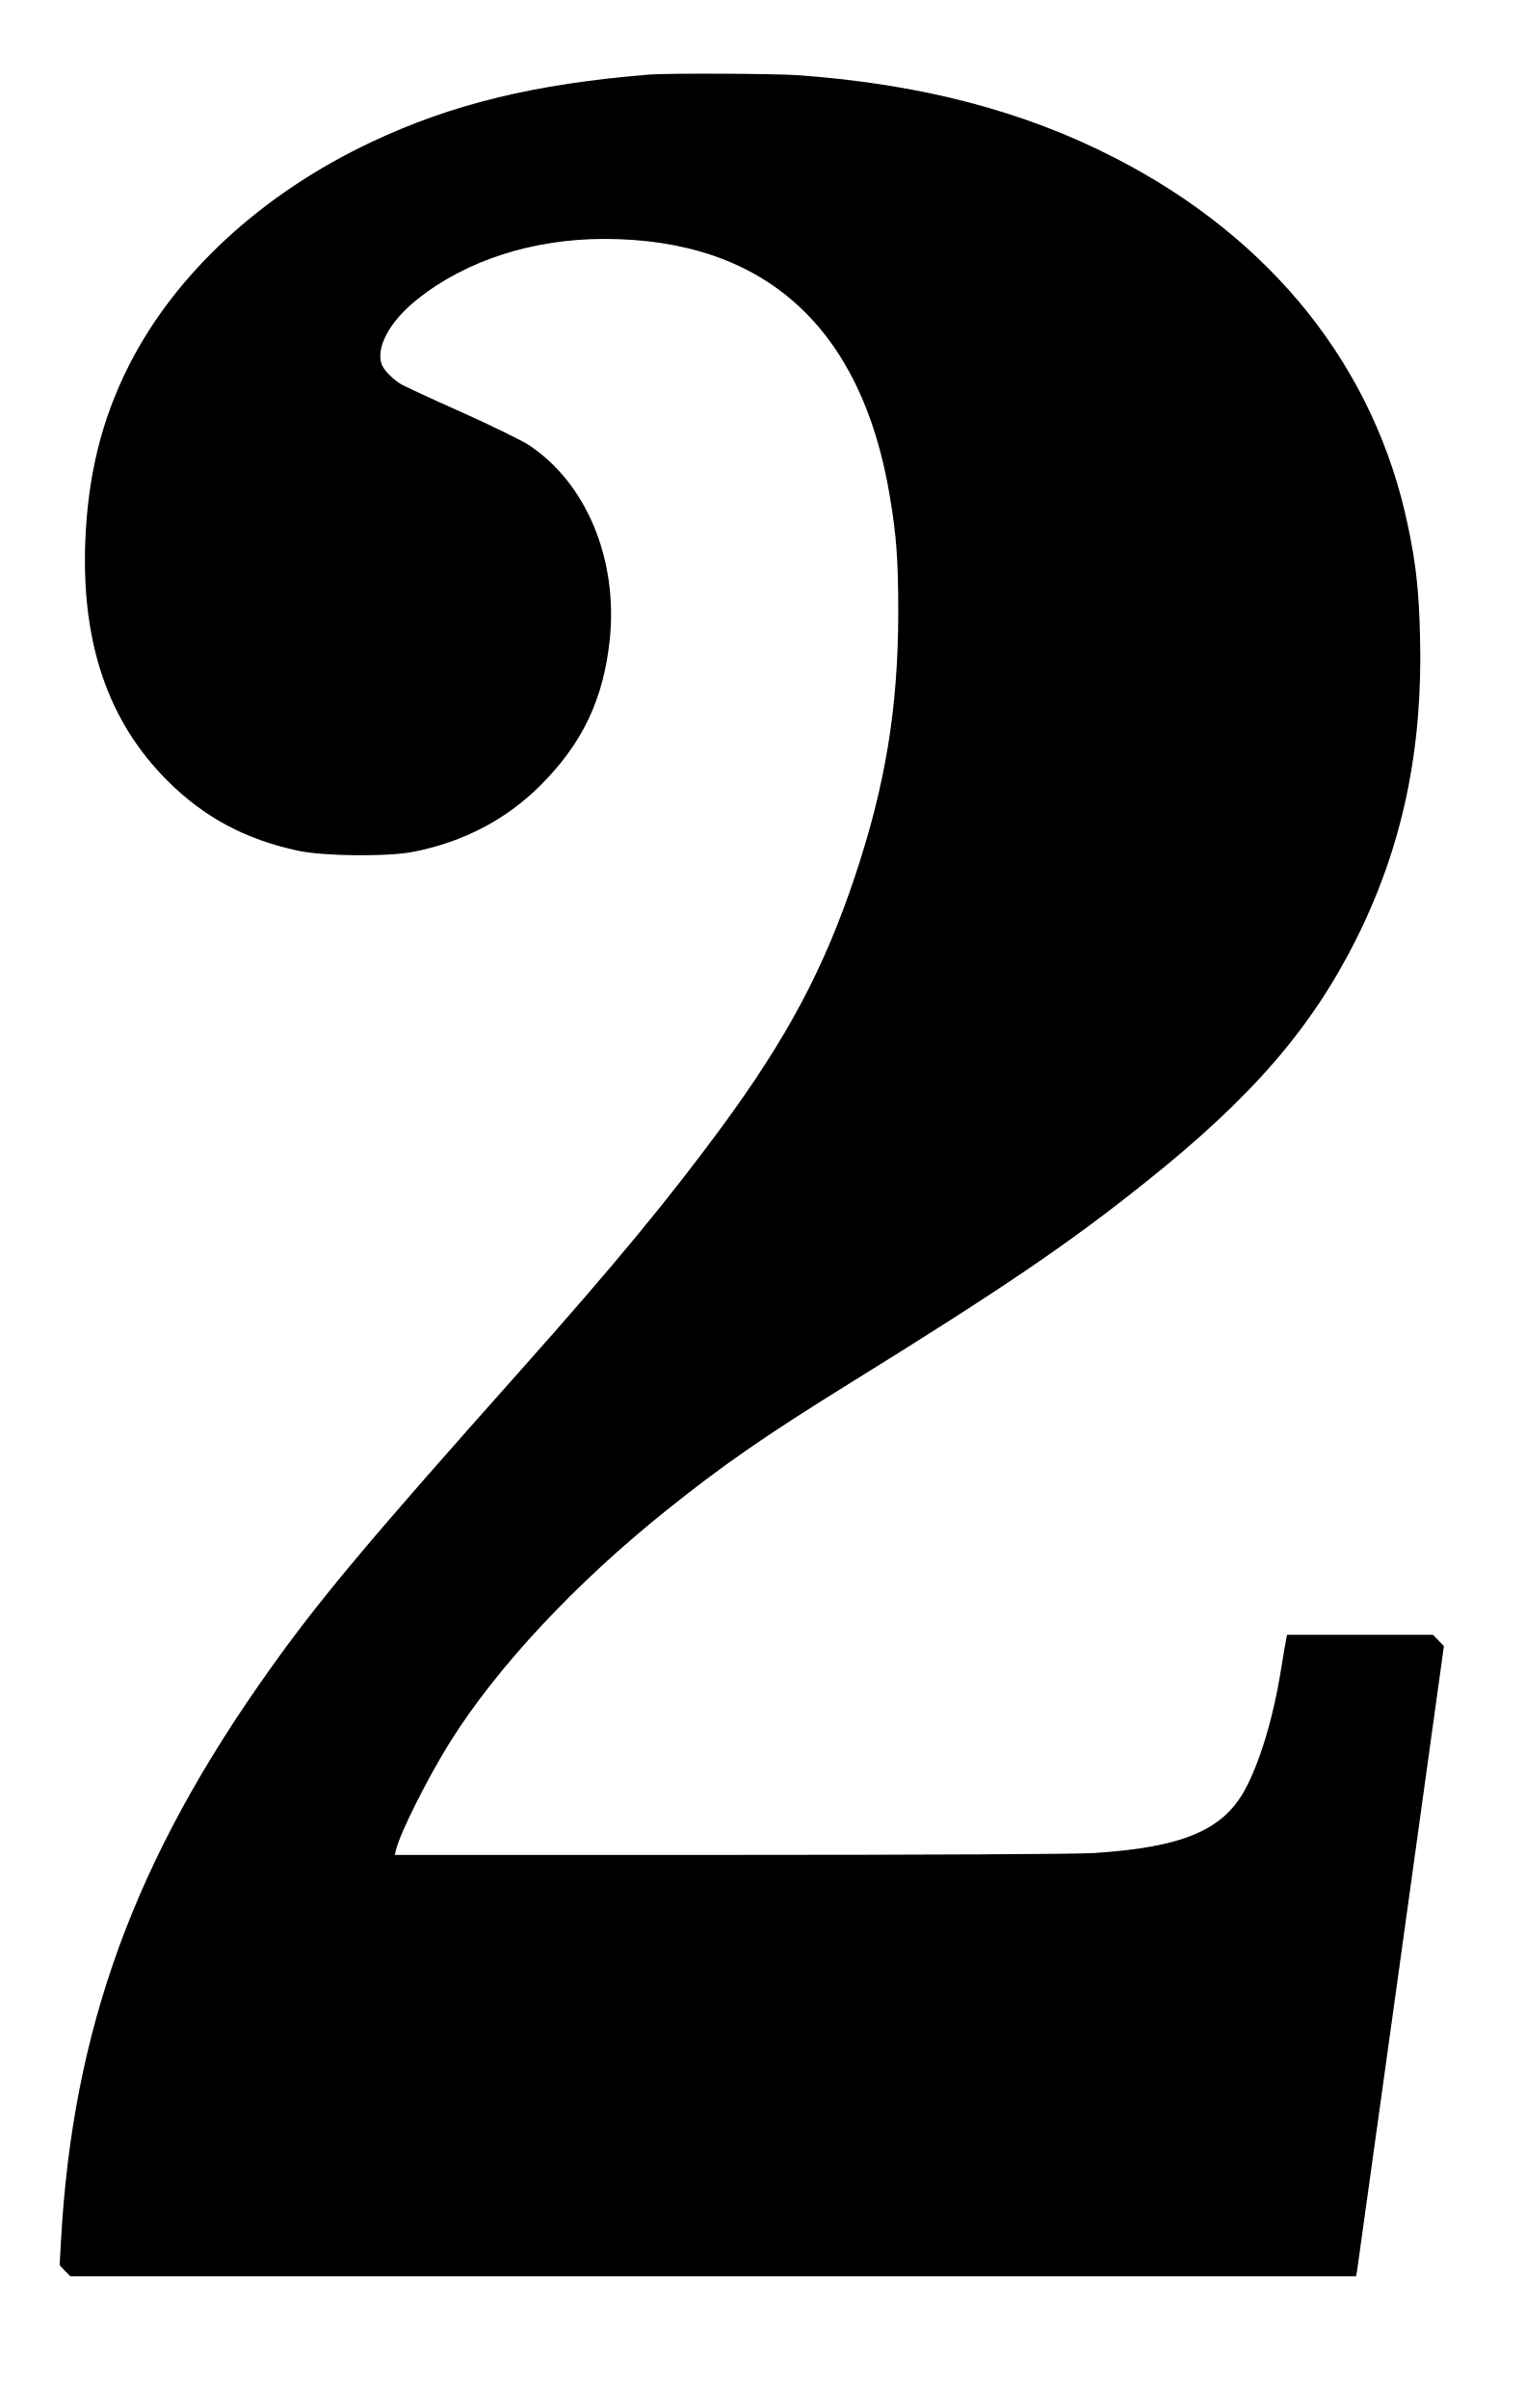
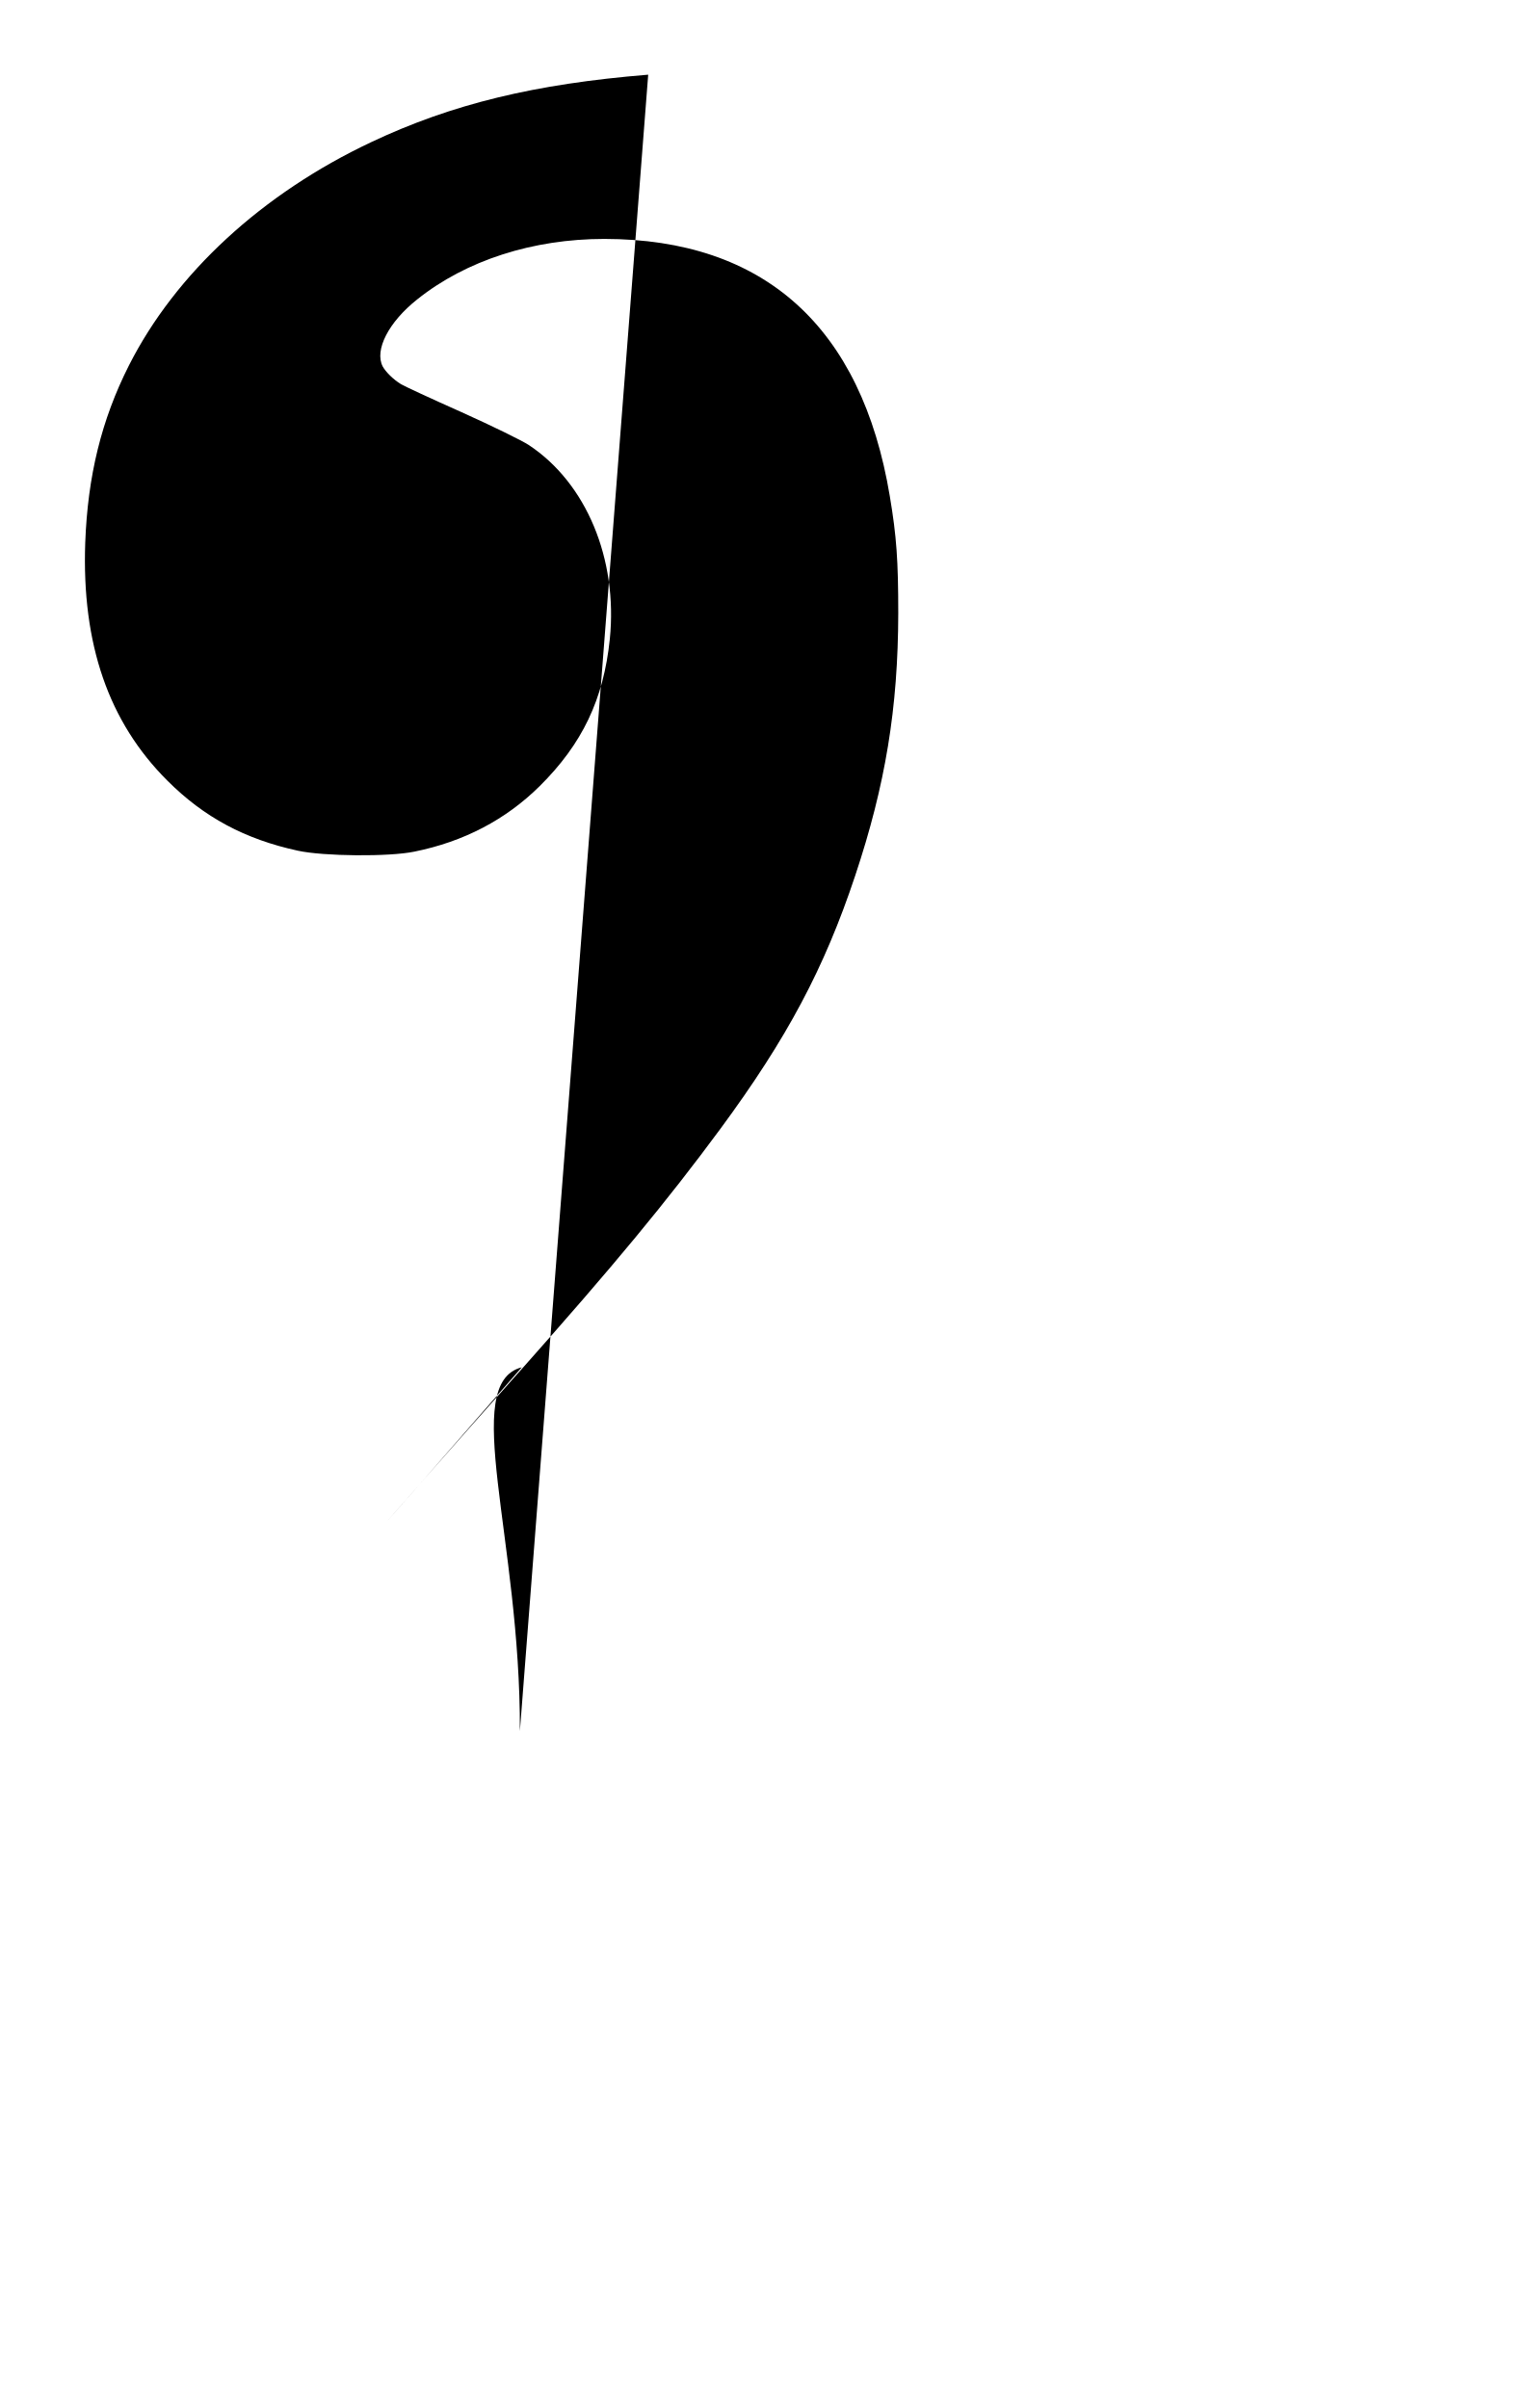
<svg xmlns="http://www.w3.org/2000/svg" version="1.0" width="810pt" height="1280pt" viewBox="0 0 810 1280" preserveAspectRatio="xMidYMid meet">
  <g transform="translate(0,1280) scale(0.1,-0.1)" fill="#000000" stroke="none">
-     <path d="M3445 12403 c-603 -49 -1043 -156 -1471 -358 -581 -274 -1041 -698 -1289 -1188 -146 -289 -219 -588 -232 -942 -19 -539 124 -953 437 -1265 194 -194 412 -311 693 -372 138 -30 484 -33 619 -5 263 53 486 170 666 348 227 225 340 462 373 782 43 426 -125 829 -430 1031 -36 24 -198 103 -360 176 -162 72 -306 139 -320 148 -41 25 -81 65 -97 94 -45 87 31 236 184 357 259 207 614 321 994 321 850 -1 1367 -467 1517 -1367 36 -214 45 -343 45 -623 -1 -503 -68 -912 -229 -1395 -164 -492 -361 -863 -716 -1345 -284 -385 -570 -731 -1055 -1276 -814 -914 -1076 -1226 -1345 -1605 -715 -1005 -1043 -1906 -1105 -3032 l-7 -128 28 -30 29 -29 3417 0 3416 0 6 33 c2 17 107 771 233 1674 l228 1643 -29 30 -29 30 -388 0 -388 0 -4 -22 c-3 -13 -15 -84 -27 -158 -42 -264 -115 -504 -196 -650 -118 -211 -334 -300 -798 -330 -86 -6 -907 -10 -1934 -10 l-1783 0 7 28 c22 91 169 383 287 572 250 399 666 844 1149 1231 298 239 521 394 964 669 826 512 1176 750 1581 1074 567 452 884 819 1123 1296 245 491 354 1007 338 1610 -6 239 -21 379 -63 579 -174 844 -721 1532 -1559 1962 -484 249 -1031 392 -1680 439 -126 9 -700 12 -800 3z" />
+     <path d="M3445 12403 c-603 -49 -1043 -156 -1471 -358 -581 -274 -1041 -698 -1289 -1188 -146 -289 -219 -588 -232 -942 -19 -539 124 -953 437 -1265 194 -194 412 -311 693 -372 138 -30 484 -33 619 -5 263 53 486 170 666 348 227 225 340 462 373 782 43 426 -125 829 -430 1031 -36 24 -198 103 -360 176 -162 72 -306 139 -320 148 -41 25 -81 65 -97 94 -45 87 31 236 184 357 259 207 614 321 994 321 850 -1 1367 -467 1517 -1367 36 -214 45 -343 45 -623 -1 -503 -68 -912 -229 -1395 -164 -492 -361 -863 -716 -1345 -284 -385 -570 -731 -1055 -1276 -814 -914 -1076 -1226 -1 8 -330 -86 -6 -907 -10 -1934 -10 l-1783 0 7 28 c22 91 169 383 287 572 250 399 666 844 1149 1231 298 239 521 394 964 669 826 512 1176 750 1581 1074 567 452 884 819 1123 1296 245 491 354 1007 338 1610 -6 239 -21 379 -63 579 -174 844 -721 1532 -1559 1962 -484 249 -1031 392 -1680 439 -126 9 -700 12 -800 3z" />
  </g>
</svg>
